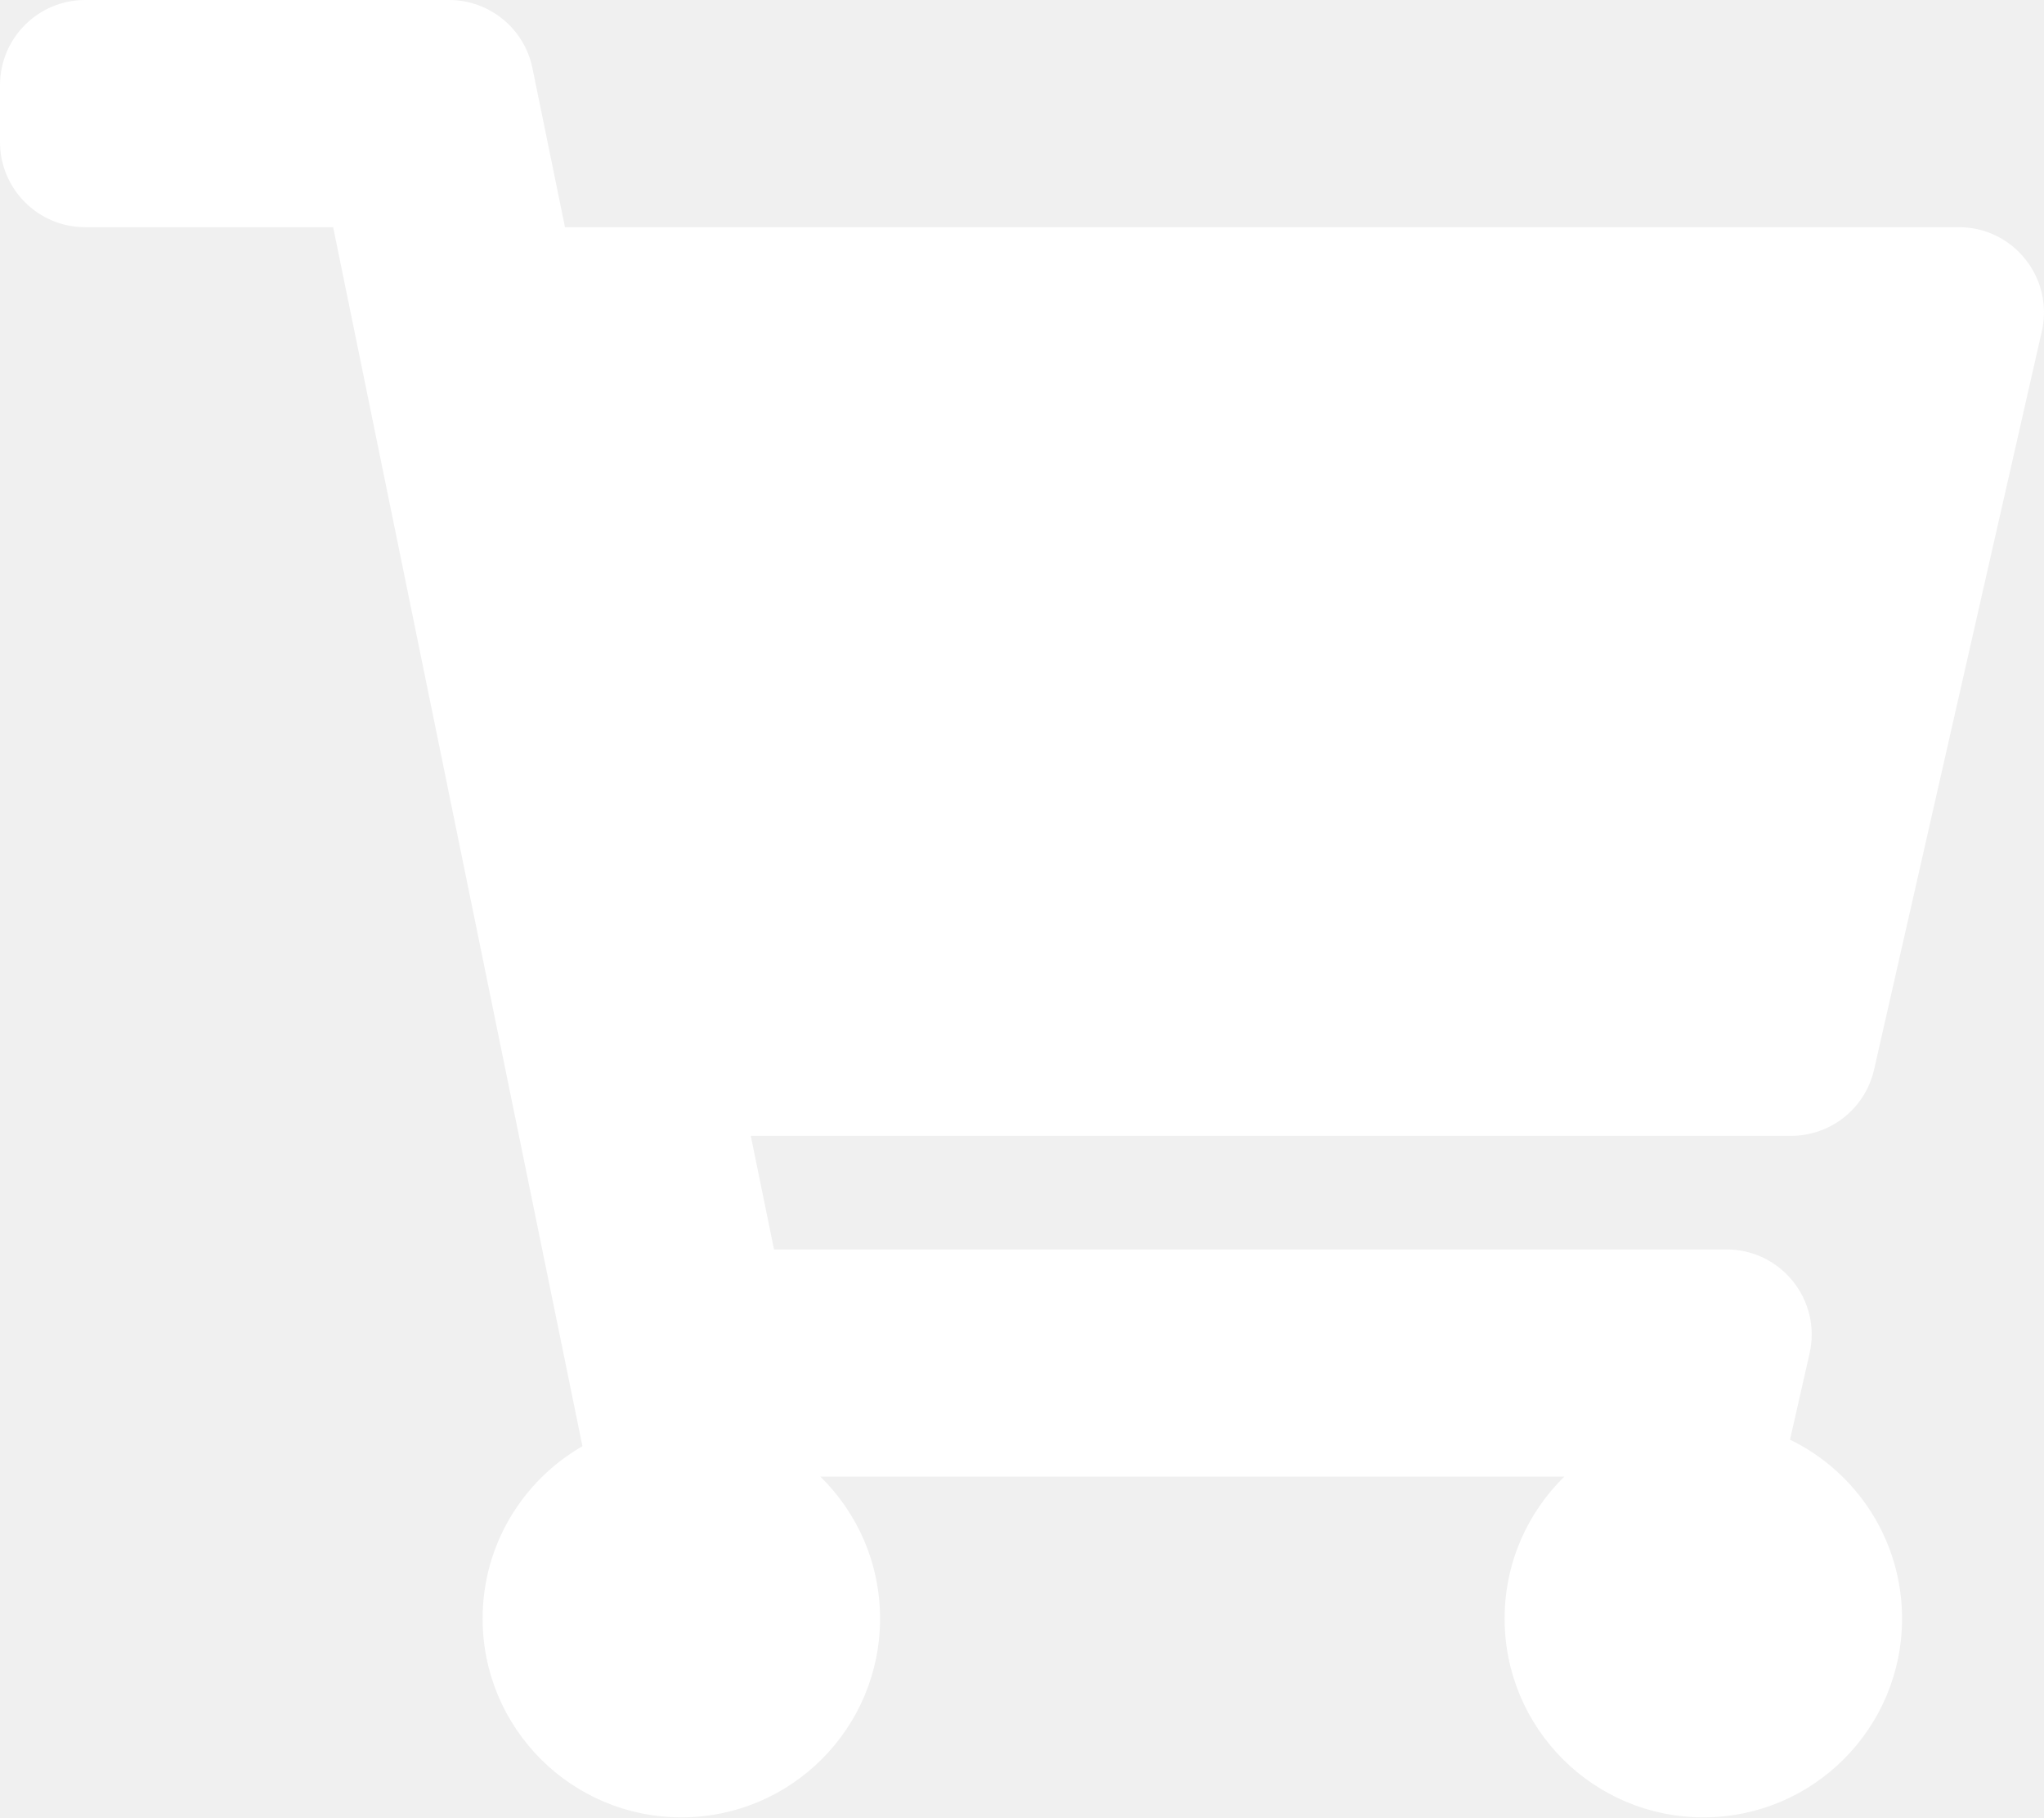
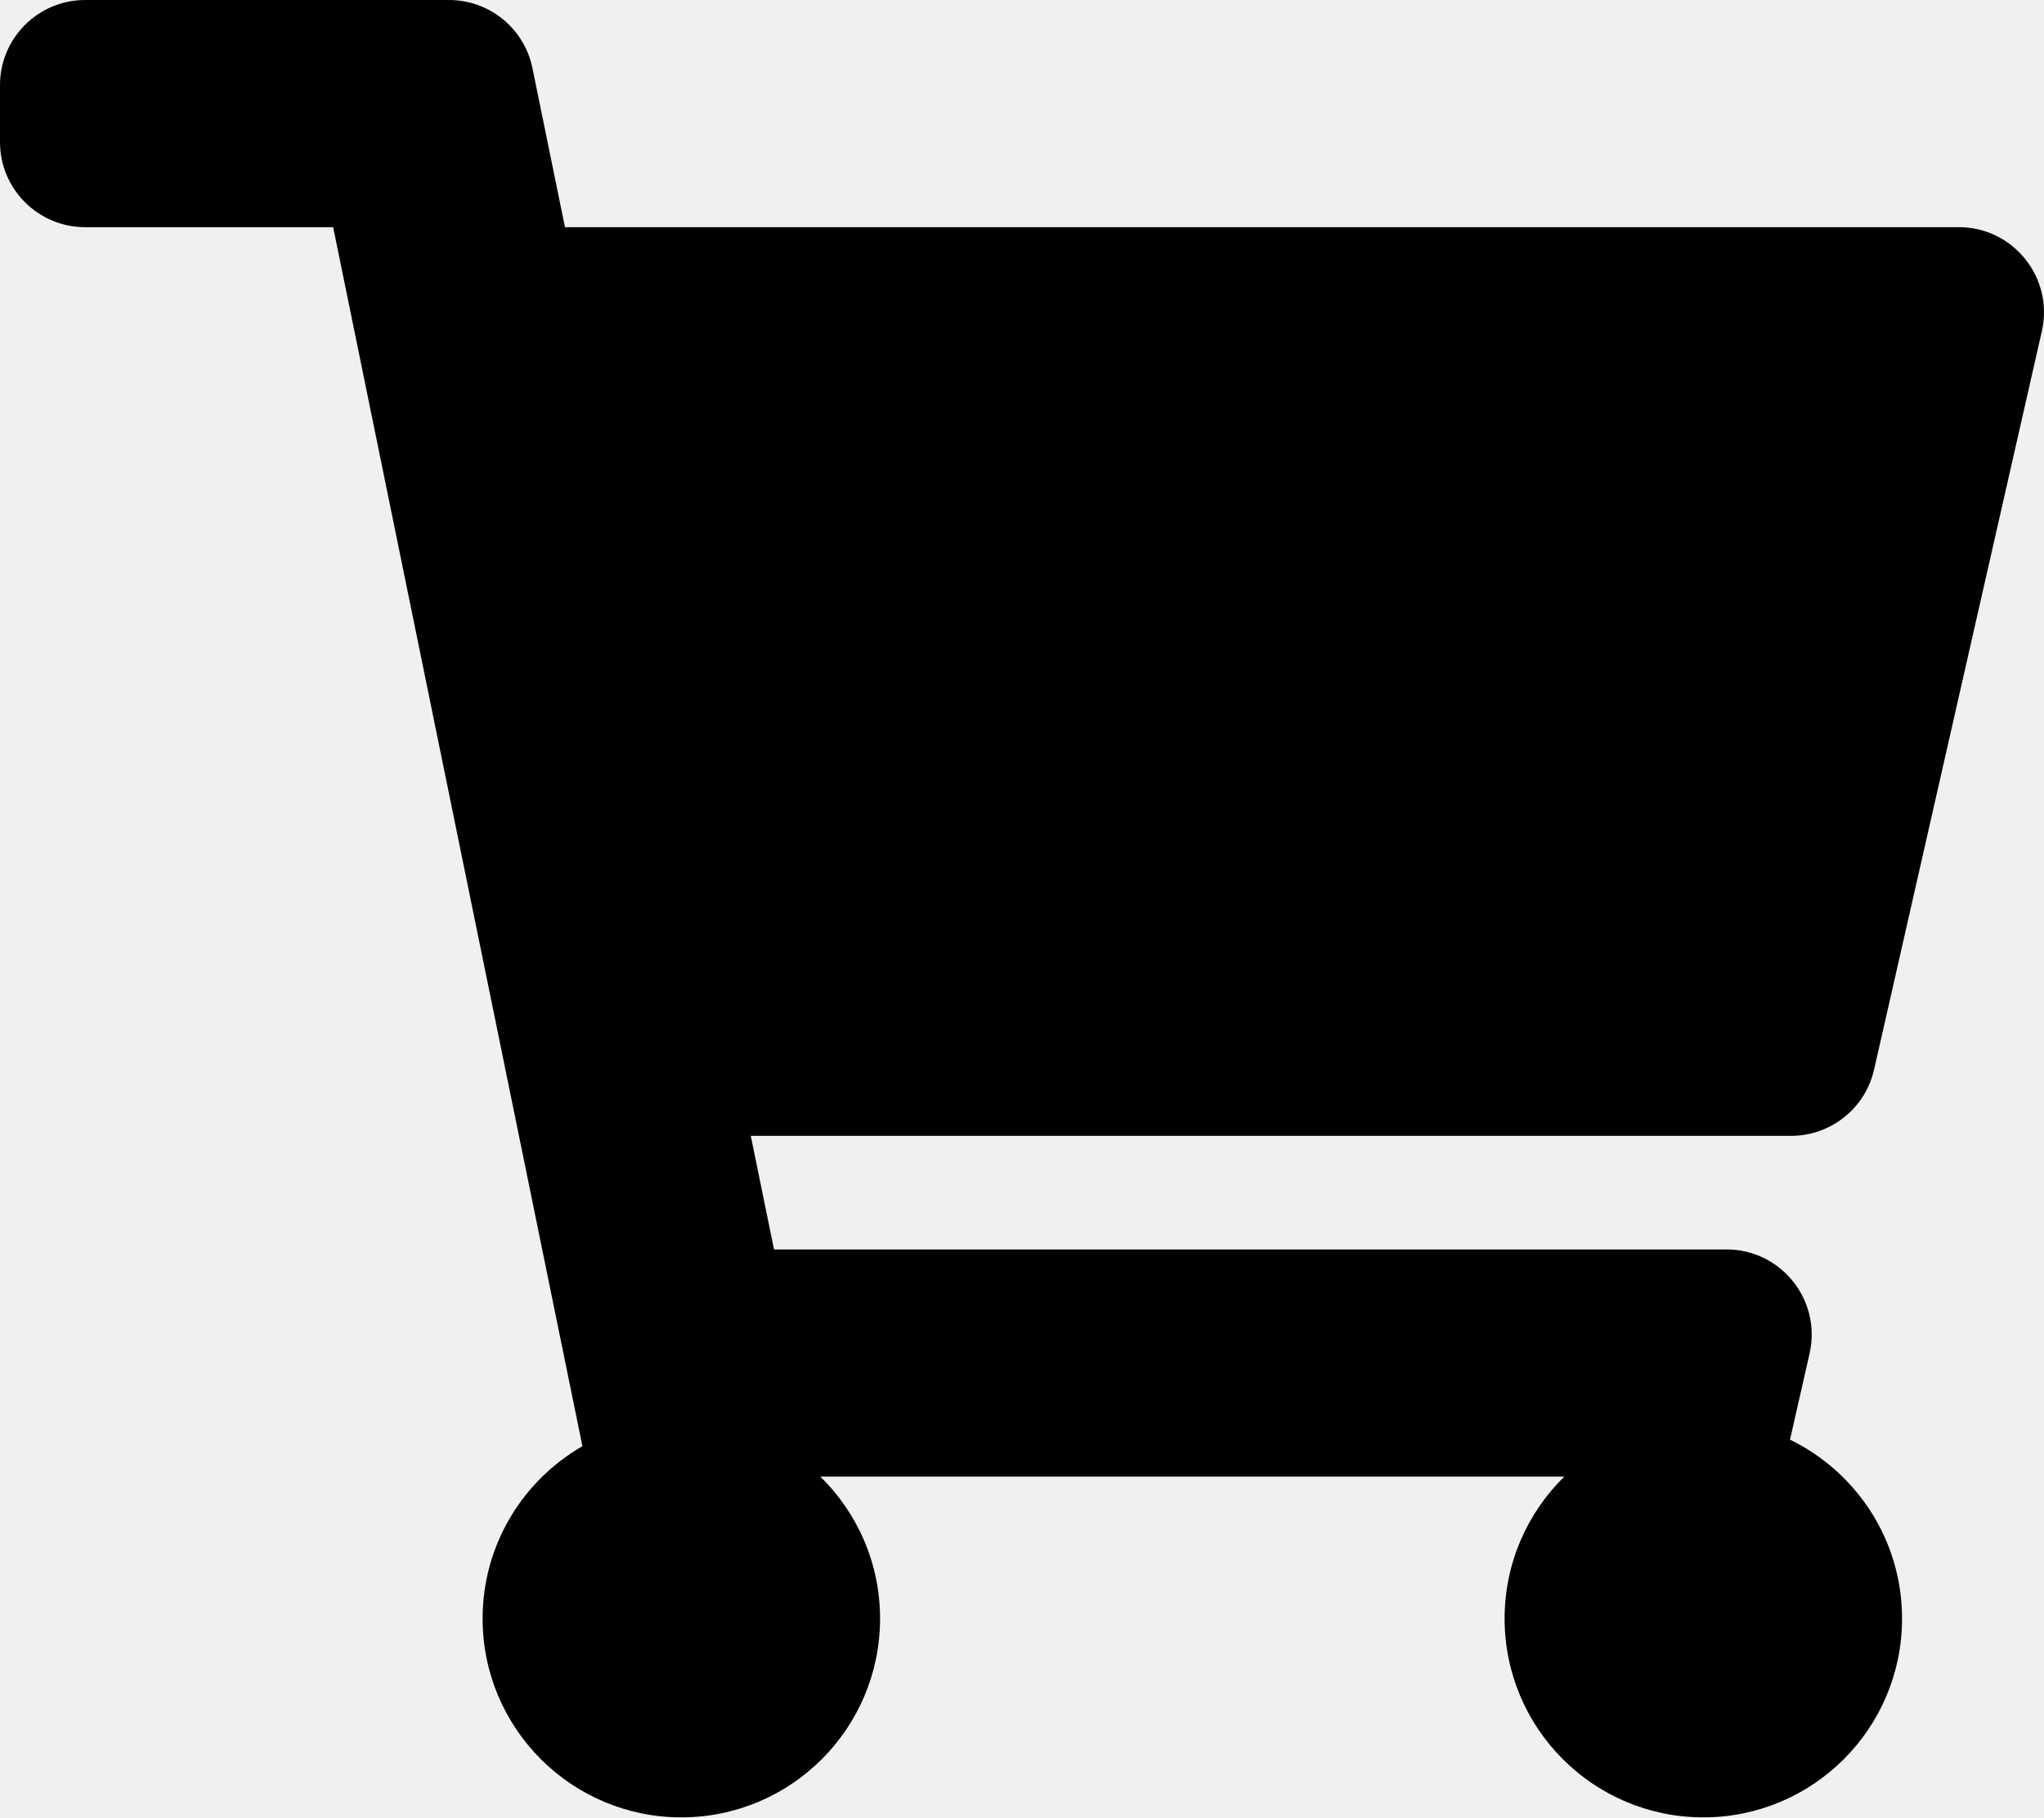
<svg xmlns="http://www.w3.org/2000/svg" aria-hidden="true" focusable="false" data-prefix="fas" data-icon="shopping-cart" class="svg-inline--fa fa-shopping-cart fa-w-18" role="img" viewBox="0 0 576 512">
-   <path fill="#ffffff" d="M528.12 301.319l47.273-208C578.806 78.301 567.391 64 551.99 64H159.208l-9.166-44.81C147.758 8.021 137.93 0 126.529 0H24C10.745 0 0 10.745 0 24v16c0 13.255 10.745 24 24 24h69.883l70.248 343.435C147.325 417.1 136 435.222 136 456c0 30.928 25.072 56 56 56s56-25.072 56-56c0-15.674-6.447-29.835-16.824-40h209.647C430.447 426.165 424 440.326 424 456c0 30.928 25.072 56 56 56s56-25.072 56-56c0-22.172-12.888-41.332-31.579-50.405l5.517-24.276c3.413-15.018-8.002-29.319-23.403-29.319H218.117l-6.545-32h293.145c11.206 0 20.92-7.754 23.403-18.681z" />
+   <path fill="#000000" d="M528.12 301.319l47.273-208C578.806 78.301 567.391 64 551.99 64H159.208l-9.166-44.81C147.758 8.021 137.93 0 126.529 0H24C10.745 0 0 10.745 0 24v16c0 13.255 10.745 24 24 24h69.883l70.248 343.435C147.325 417.1 136 435.222 136 456c0 30.928 25.072 56 56 56s56-25.072 56-56c0-15.674-6.447-29.835-16.824-40h209.647C430.447 426.165 424 440.326 424 456c0 30.928 25.072 56 56 56s56-25.072 56-56c0-22.172-12.888-41.332-31.579-50.405l5.517-24.276c3.413-15.018-8.002-29.319-23.403-29.319H218.117l-6.545-32h293.145c11.206 0 20.92-7.754 23.403-18.681z" />
</svg>
